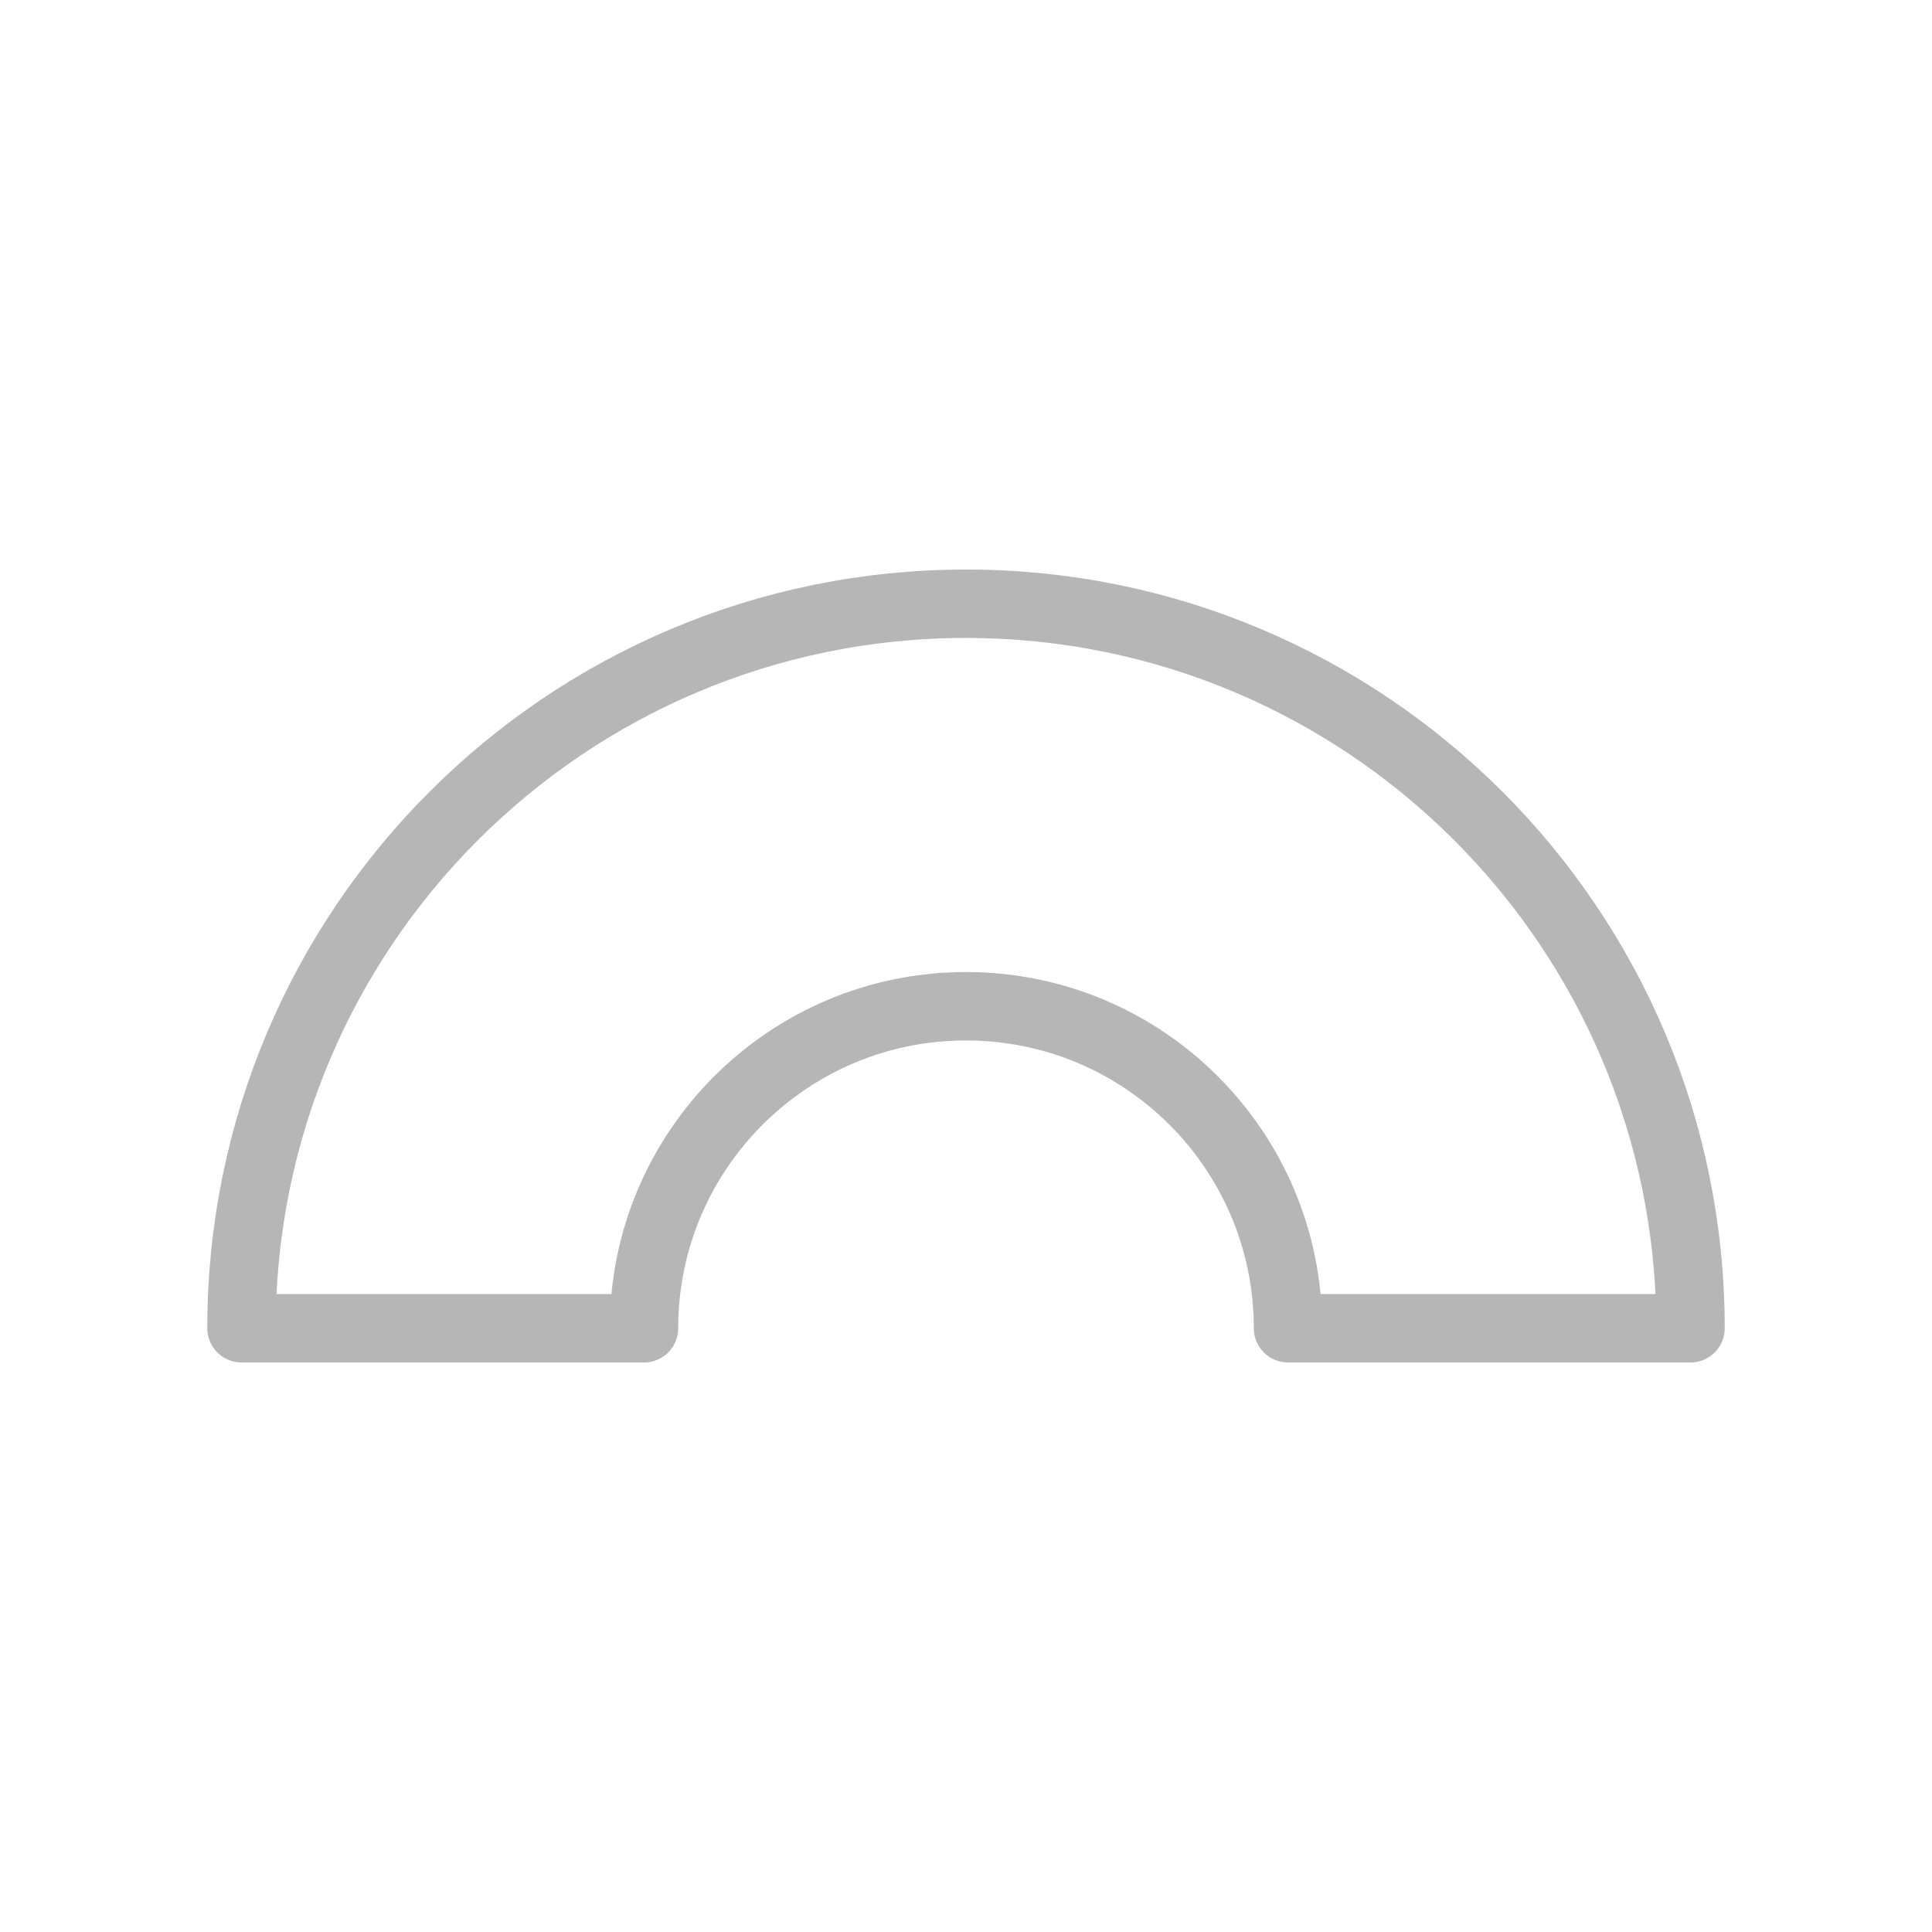
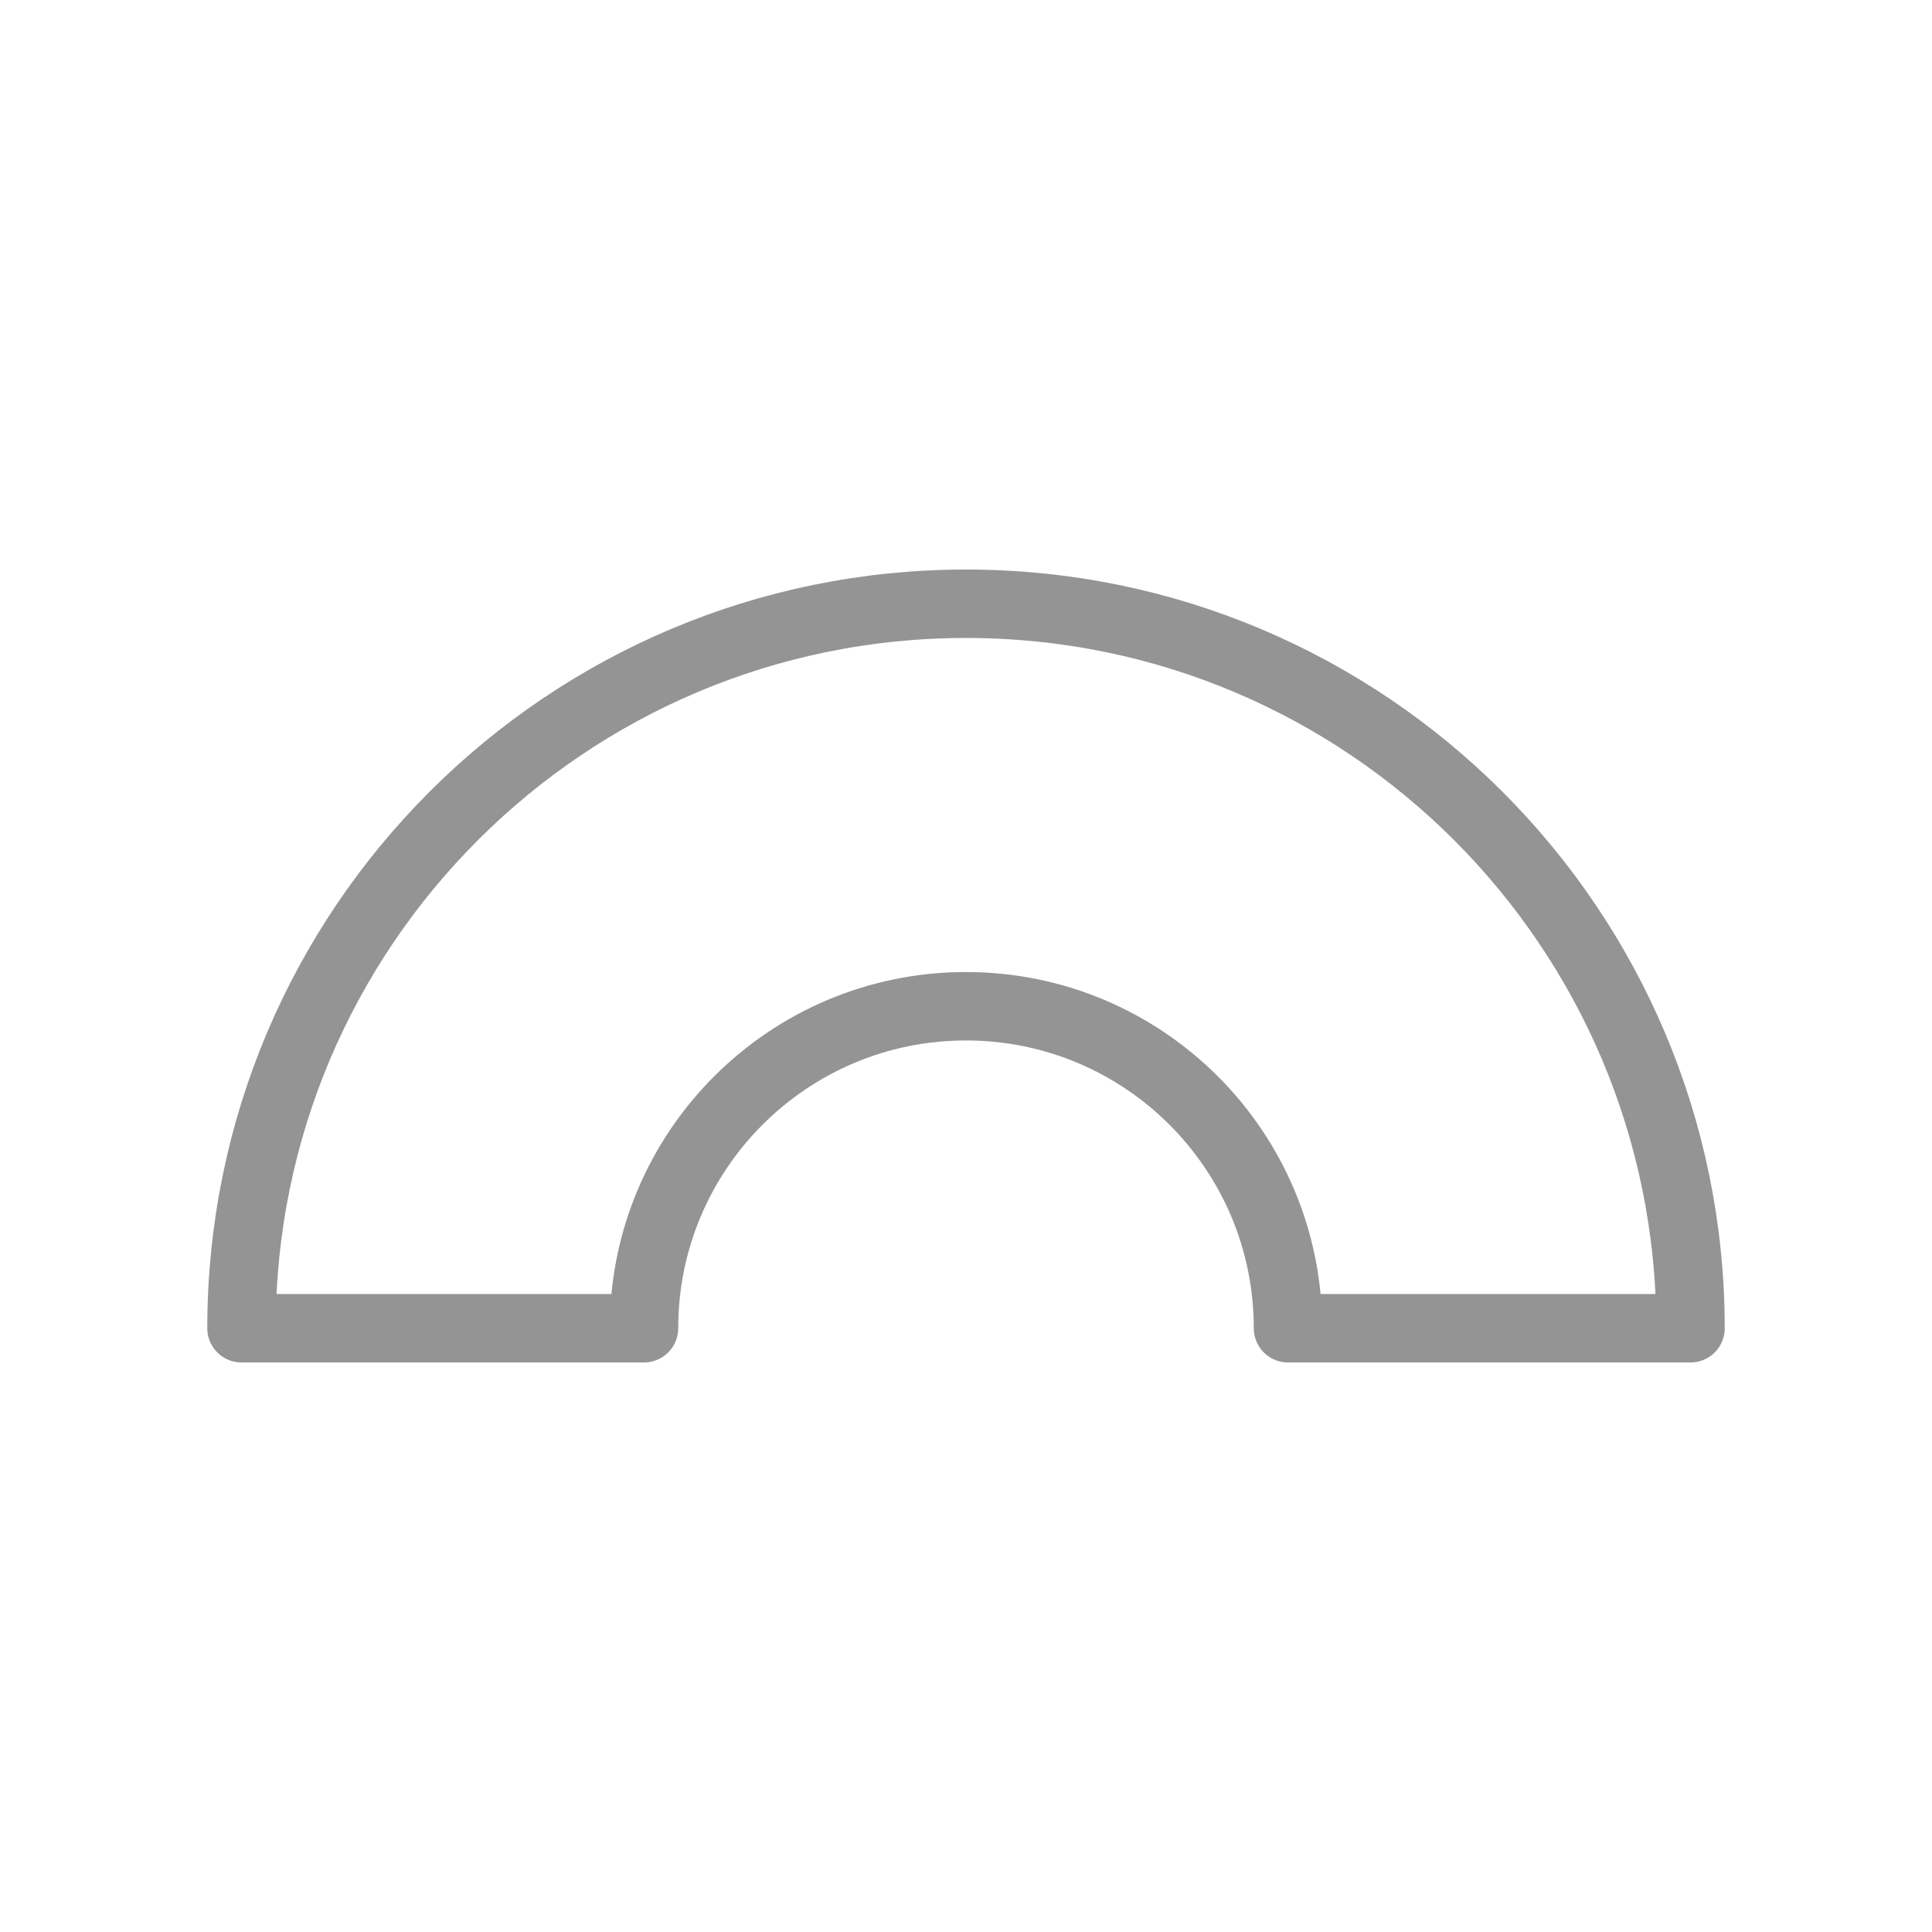
- <svg xmlns="http://www.w3.org/2000/svg" width="24" height="24" viewBox="0 0 24 24" fill="none" stroke="#b6b6b6" stroke-width="0.85" stroke-linecap="round" stroke-linejoin="round">
+ <svg xmlns="http://www.w3.org/2000/svg" width="24" height="24" viewBox="0 0 24 24" fill="none" stroke="#949494" stroke-width="0.85" stroke-linecap="round" stroke-linejoin="round">
  <path d="M3 16.5 A9 9 0 0 1 21 16.5 L16 16.5 A4 4 0 0 0 8 16.5 Z" />
</svg>
